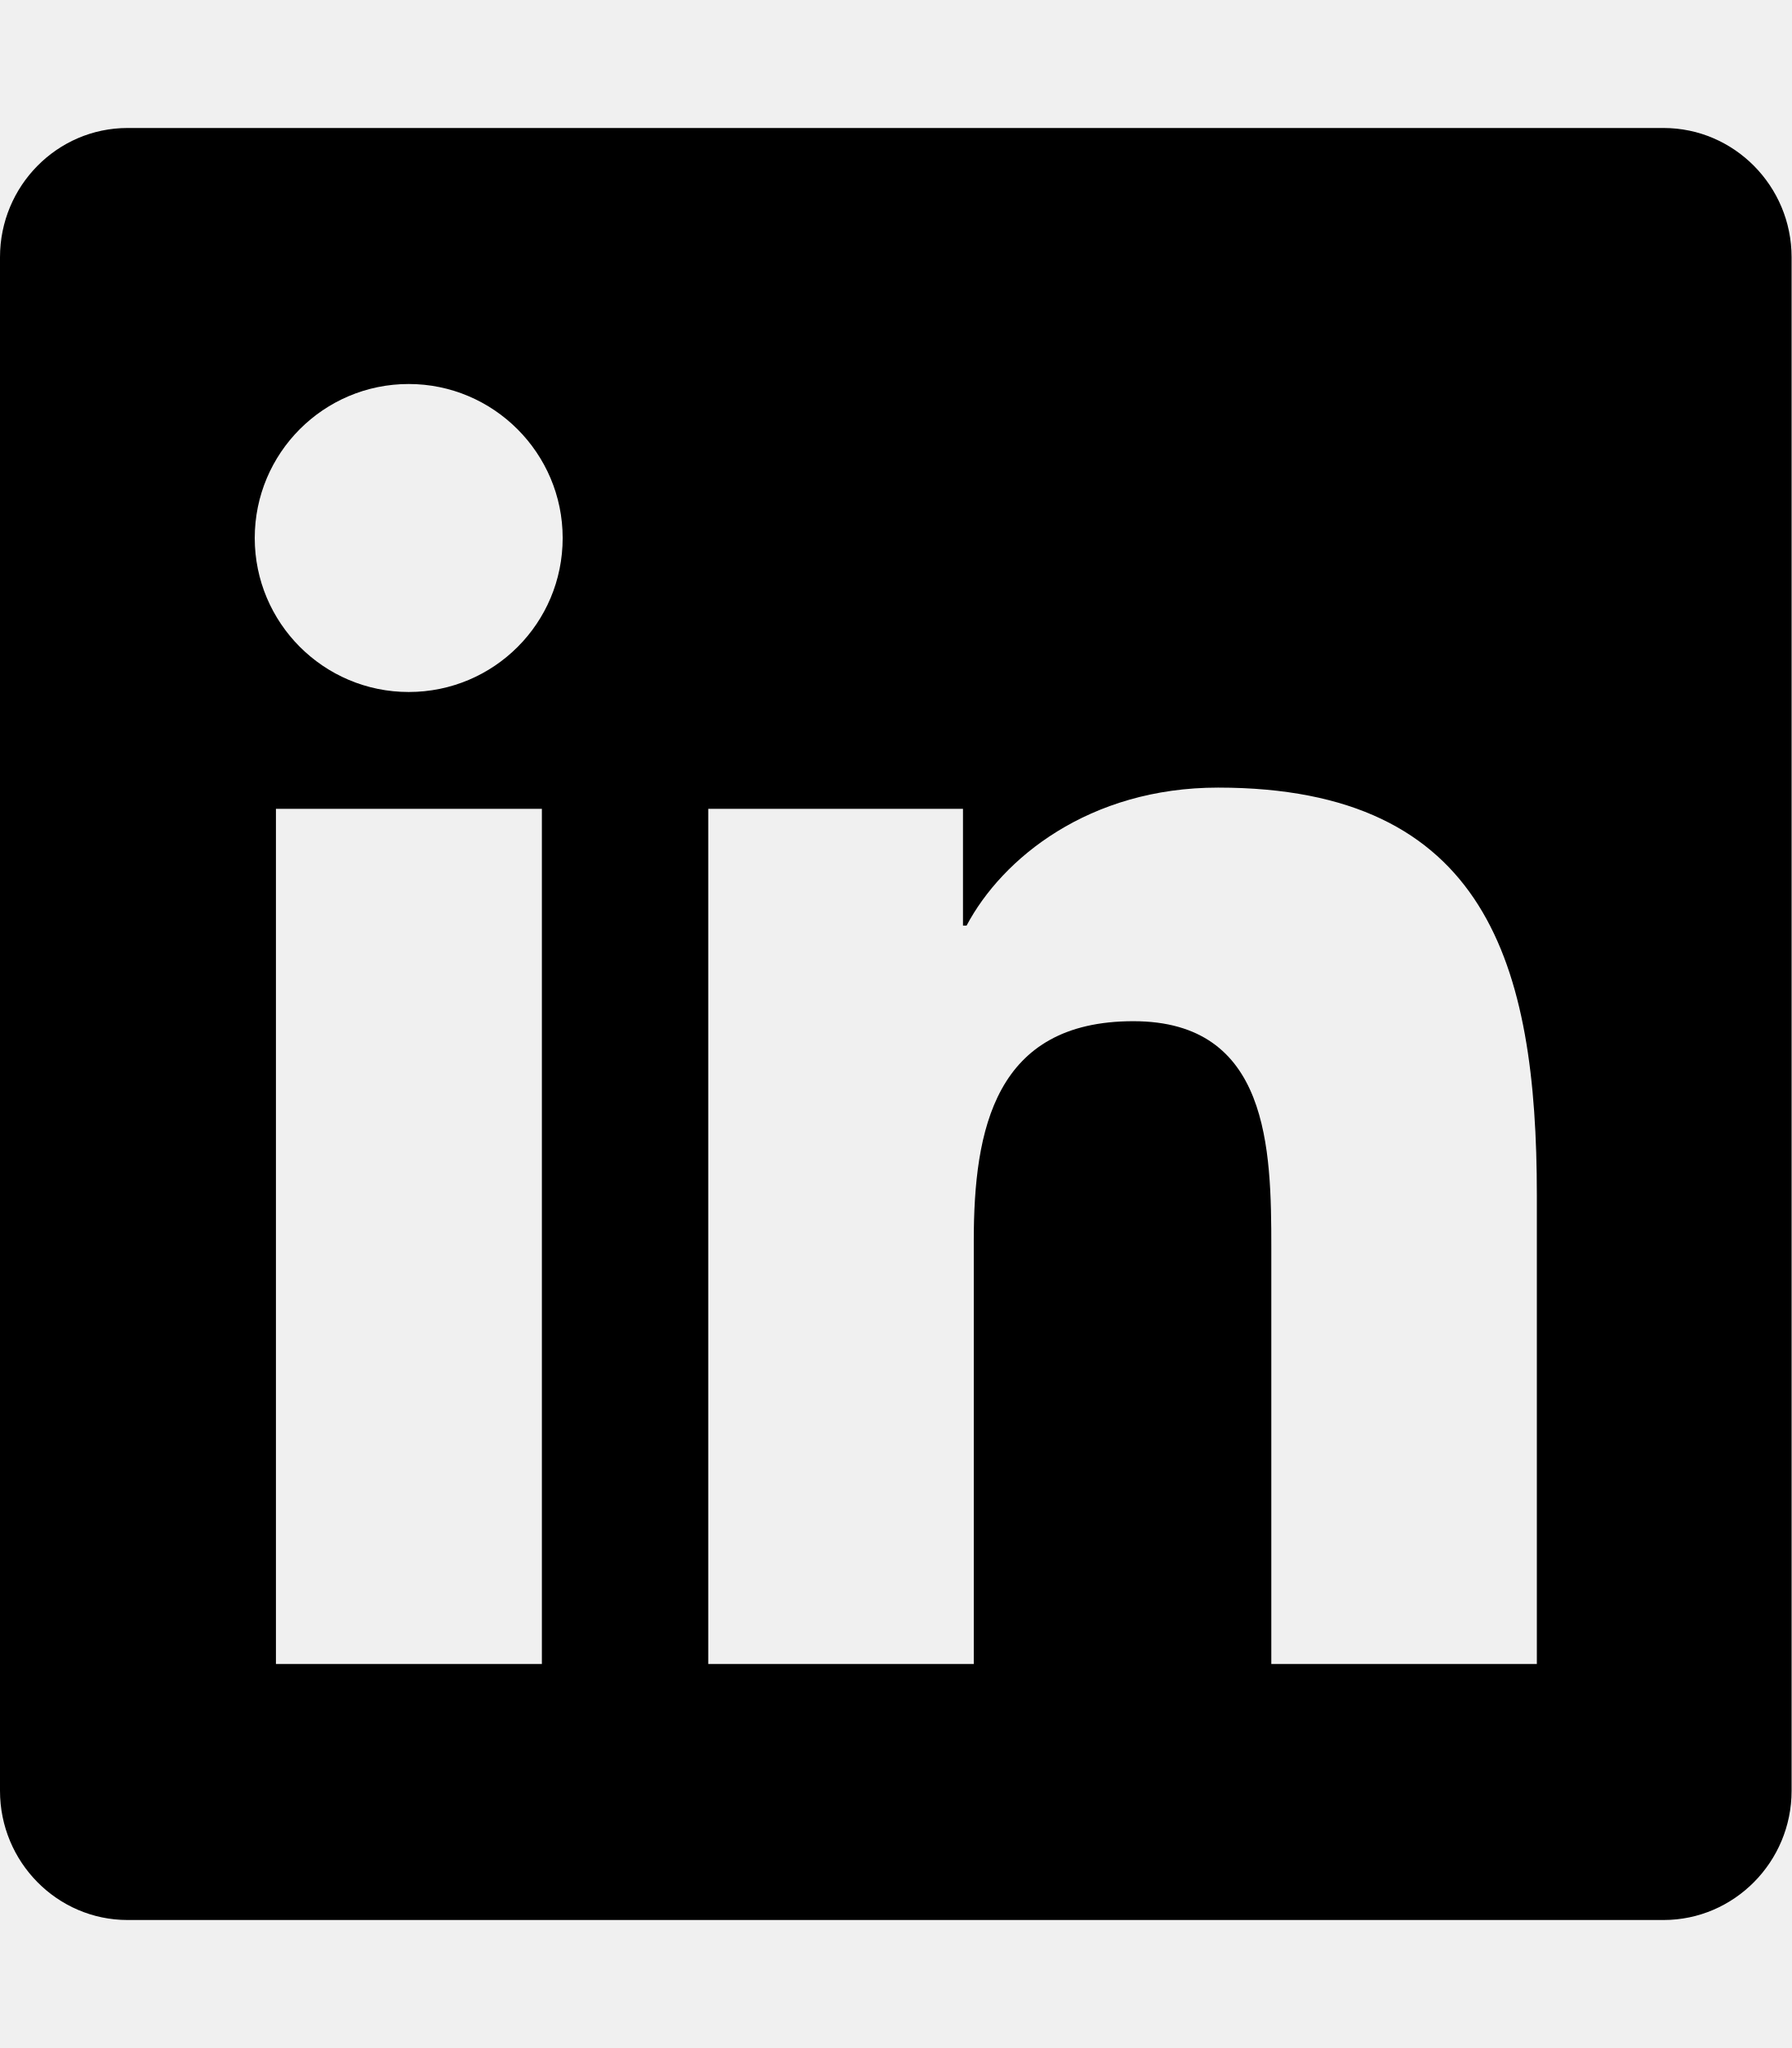
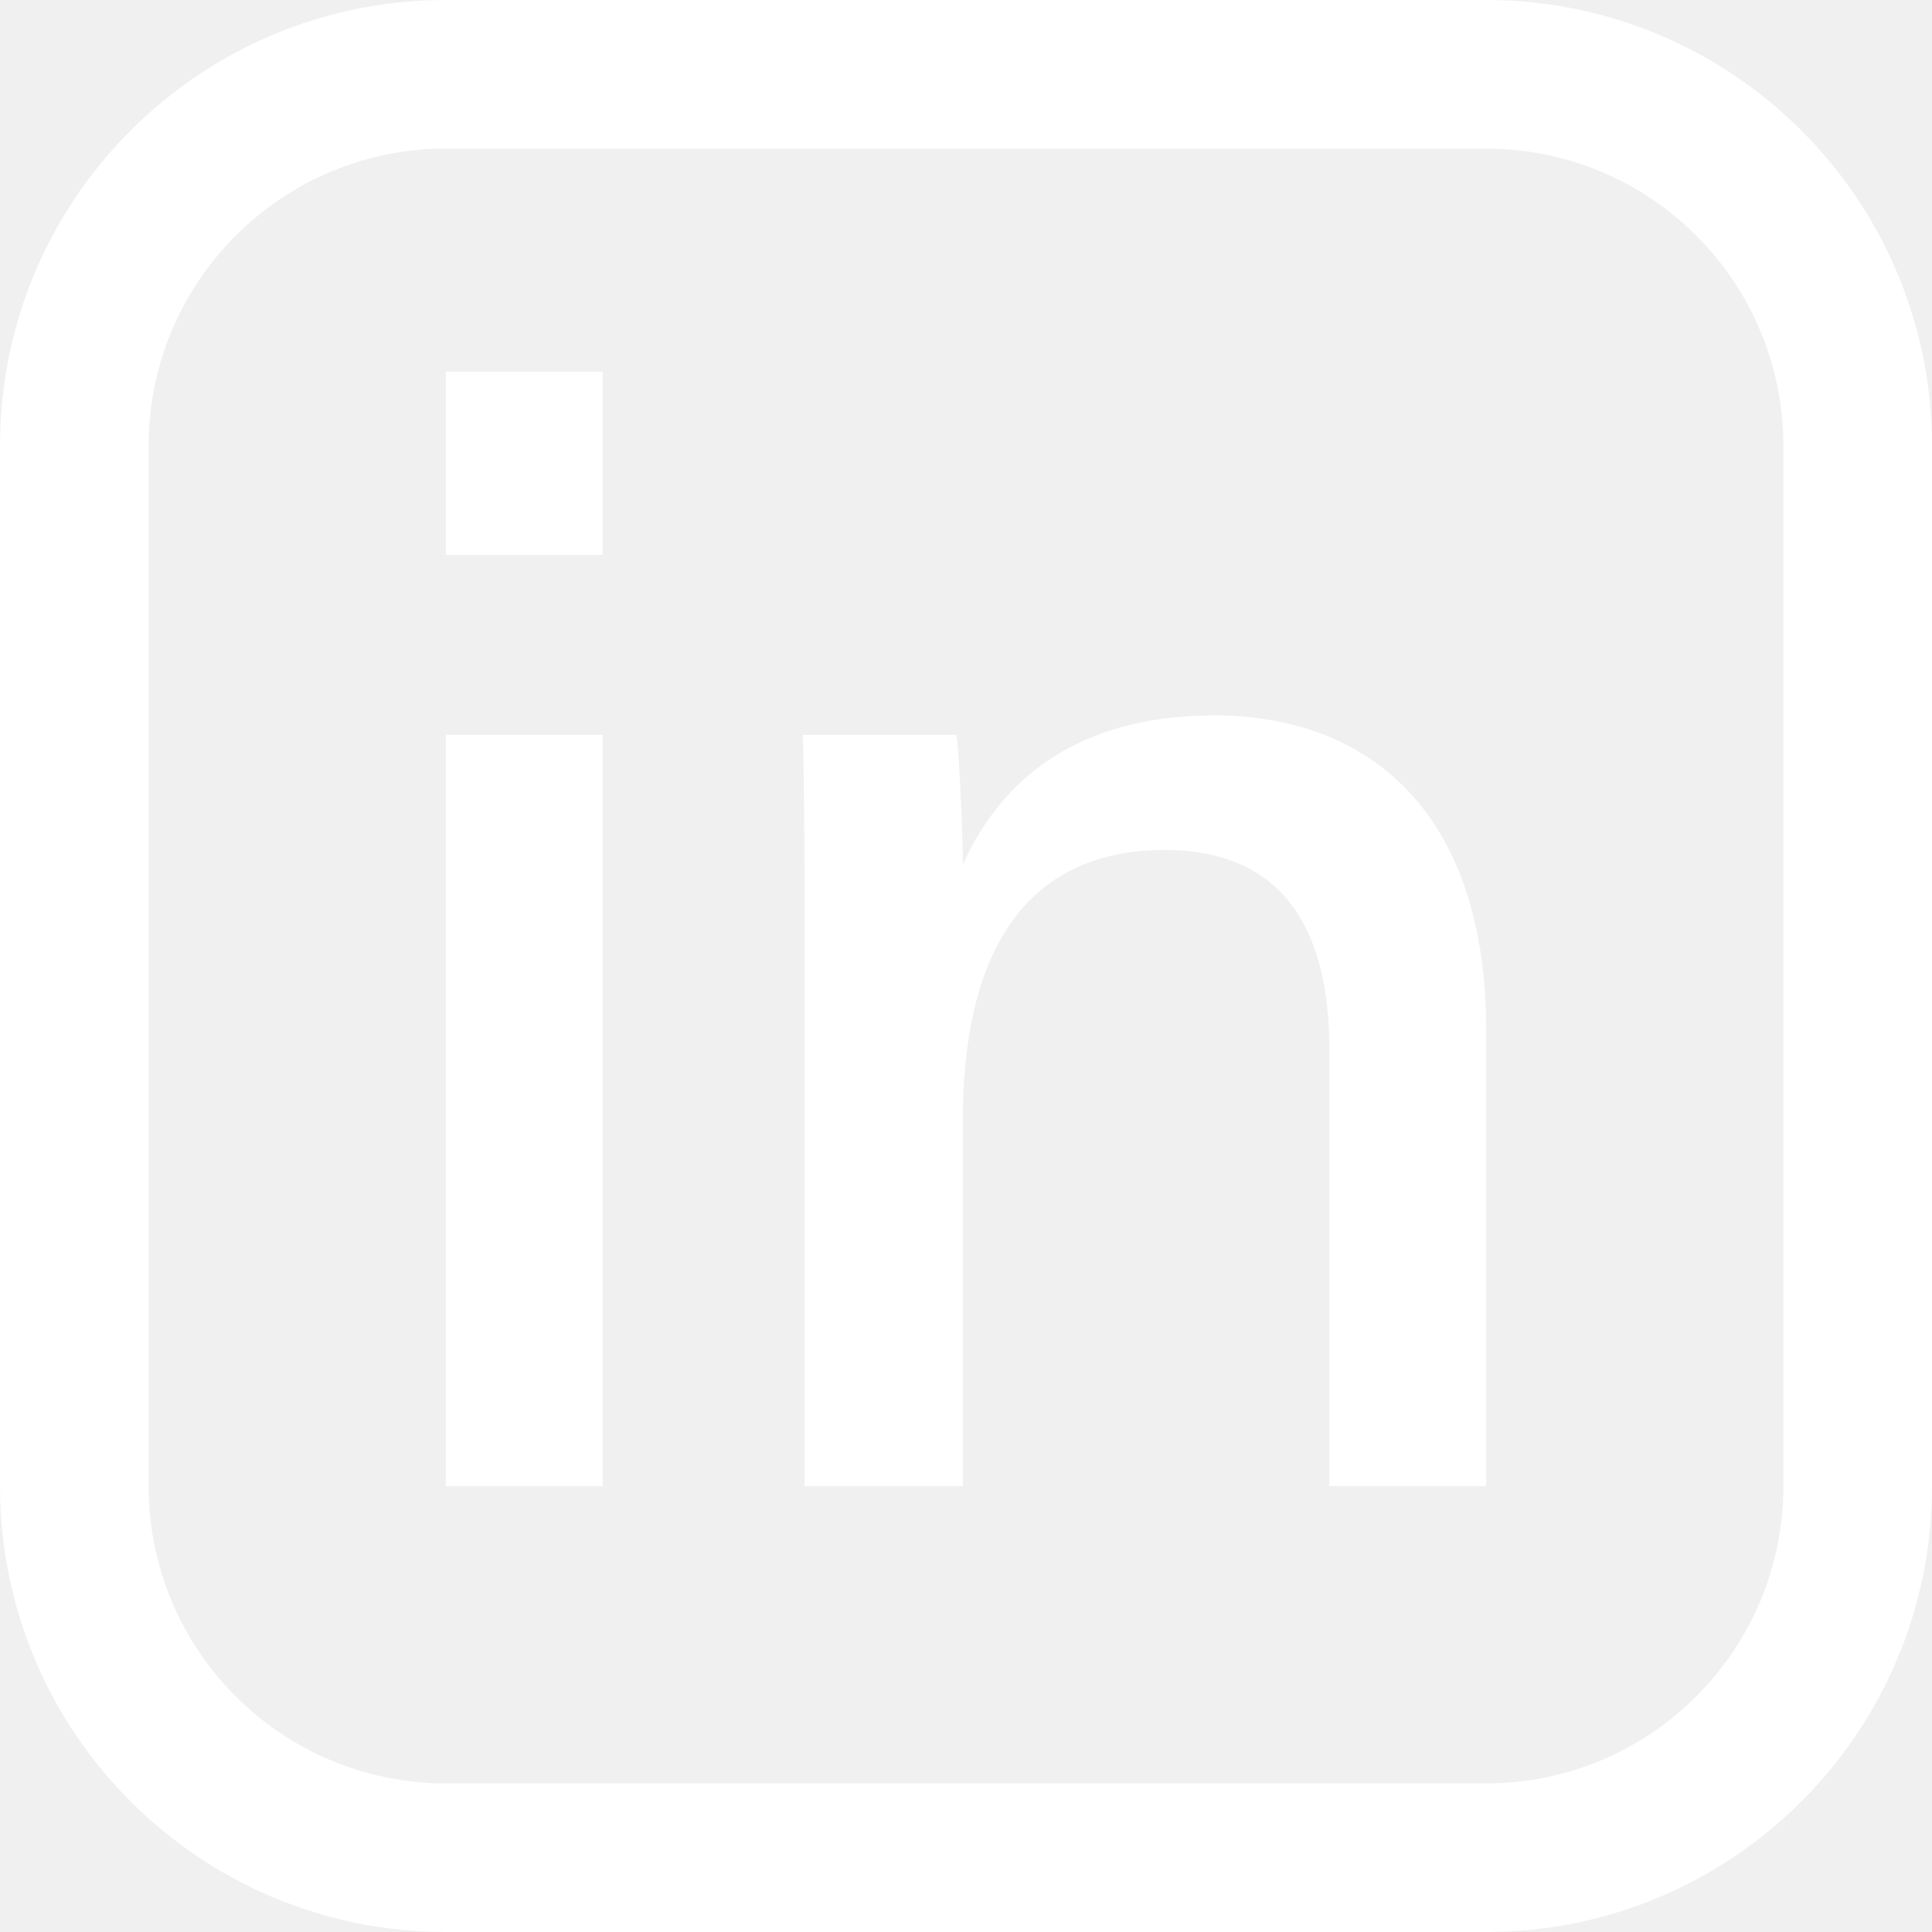
- <svg xmlns="http://www.w3.org/2000/svg" viewBox="0 0 448 512">
-   <path d="M416 32H31.9C14.3 32 0 46.5 0 64.3v383.4C0 465.5 14.3 480 31.9 480H416c17.6 0 32-14.5 32-32.3V64.3c0-17.8-14.4-32.3-32-32.3zM135.4 416H69V202.2h66.5V416zm-33.2-243c-21.3 0-38.5-17.3-38.5-38.5S80.9 96 102.2 96c21.2 0 38.5 17.3 38.5 38.5 0 21.3-17.2 38.5-38.5 38.5zm282.1 243h-66.4V312c0-24.8-.5-56.7-34.5-56.7-34.6 0-39.9 27-39.9 54.9V416h-66.4V202.2h63.7v29.2h.9c8.9-16.8 30.6-34.5 62.9-34.5 67.2 0 79.7 44.3 79.7 101.9V416z" />
+ <svg xmlns="http://www.w3.org/2000/svg" width="26" height="26" viewBox="0 0 26 26" fill="none">
+   <path fill-rule="evenodd" clip-rule="evenodd" d="M6 2C3.791 2 2 3.791 2 6V20C2 22.209 3.791 24 6 24H20C22.209 24 24 22.209 24 20V6C24 3.791 22.209 2 20 2H6ZM6 0C2.686 0 0 2.686 0 6V20C0 23.314 2.686 26 6 26H20C23.314 26 26 23.314 26 20V6C26 2.686 23.314 0 20 0H6ZM8.11 20H6V9.889H8.11V20ZM8.11 5V7.467H6V5H8.11ZM12.958 20H10.827V12.684C10.827 11.723 10.827 10.741 10.805 9.889H12.872C12.915 10.217 12.958 11.308 12.958 11.636C13.368 10.719 14.272 9.628 16.339 9.628C18.428 9.628 20 10.937 20 13.862V20H17.89V14.124C17.89 12.531 17.287 11.439 15.672 11.439C13.755 11.439 12.958 12.88 12.958 15.063V20Z" fill="white" />
</svg>
